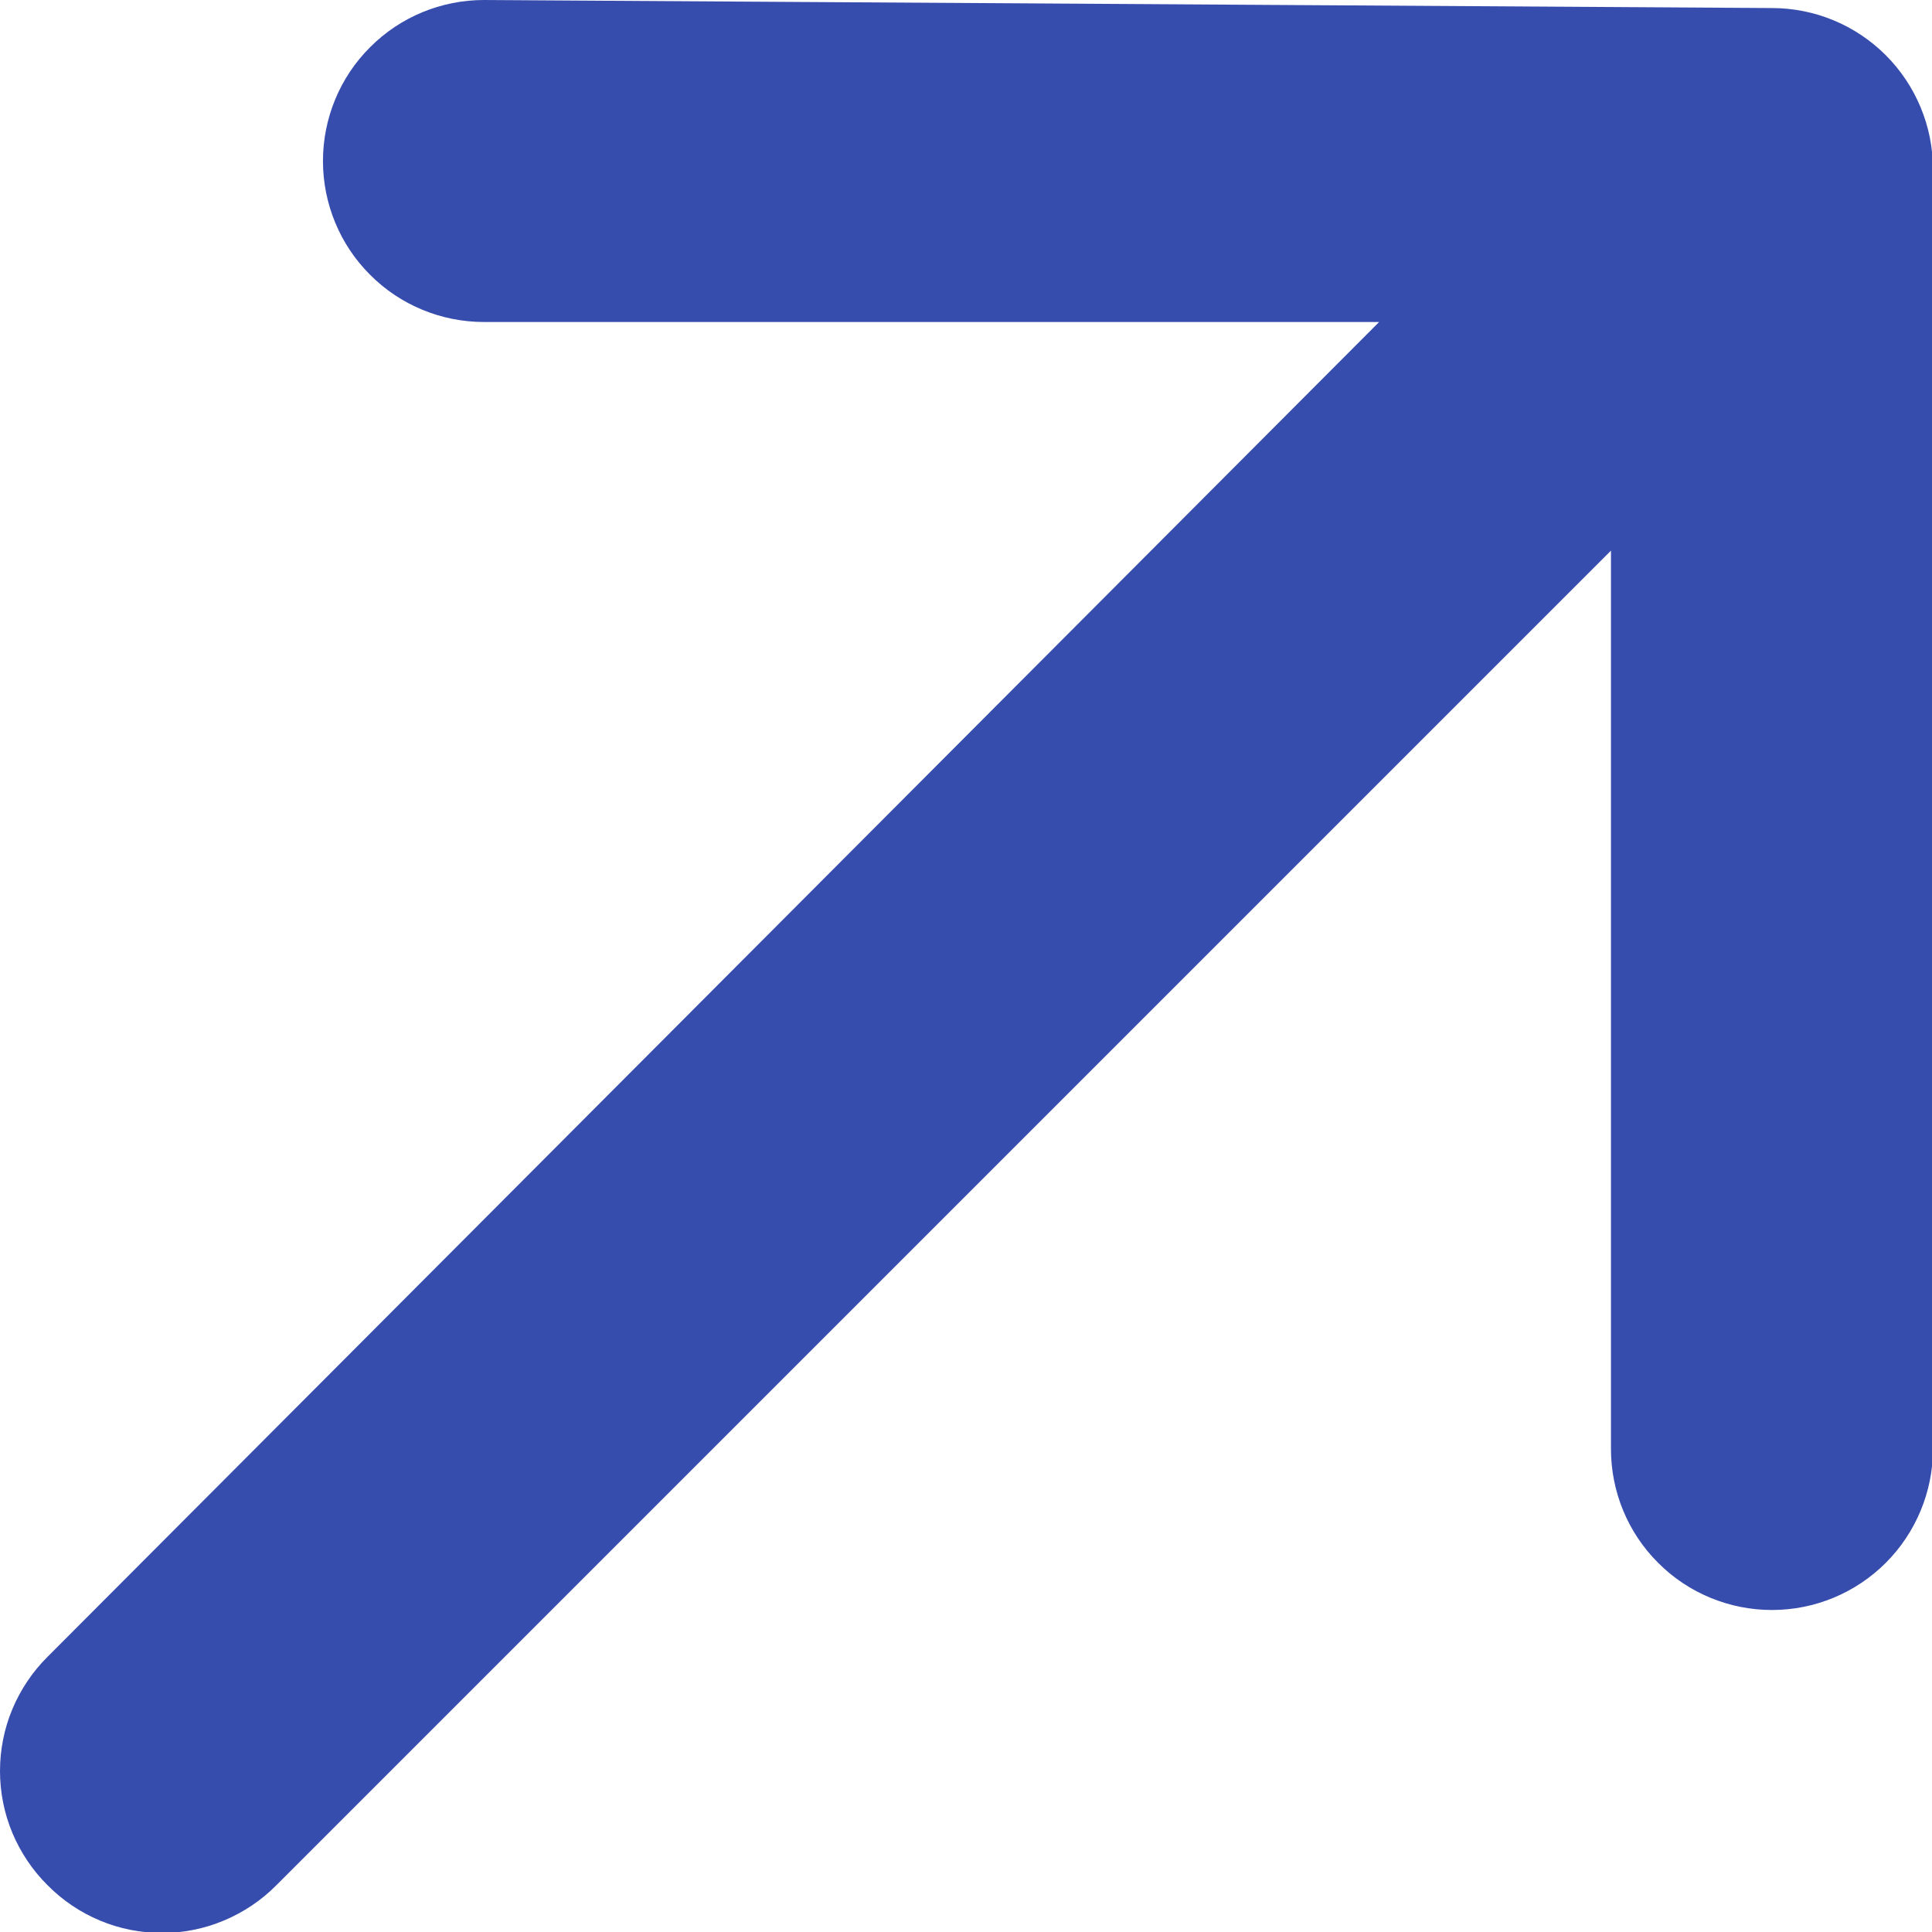
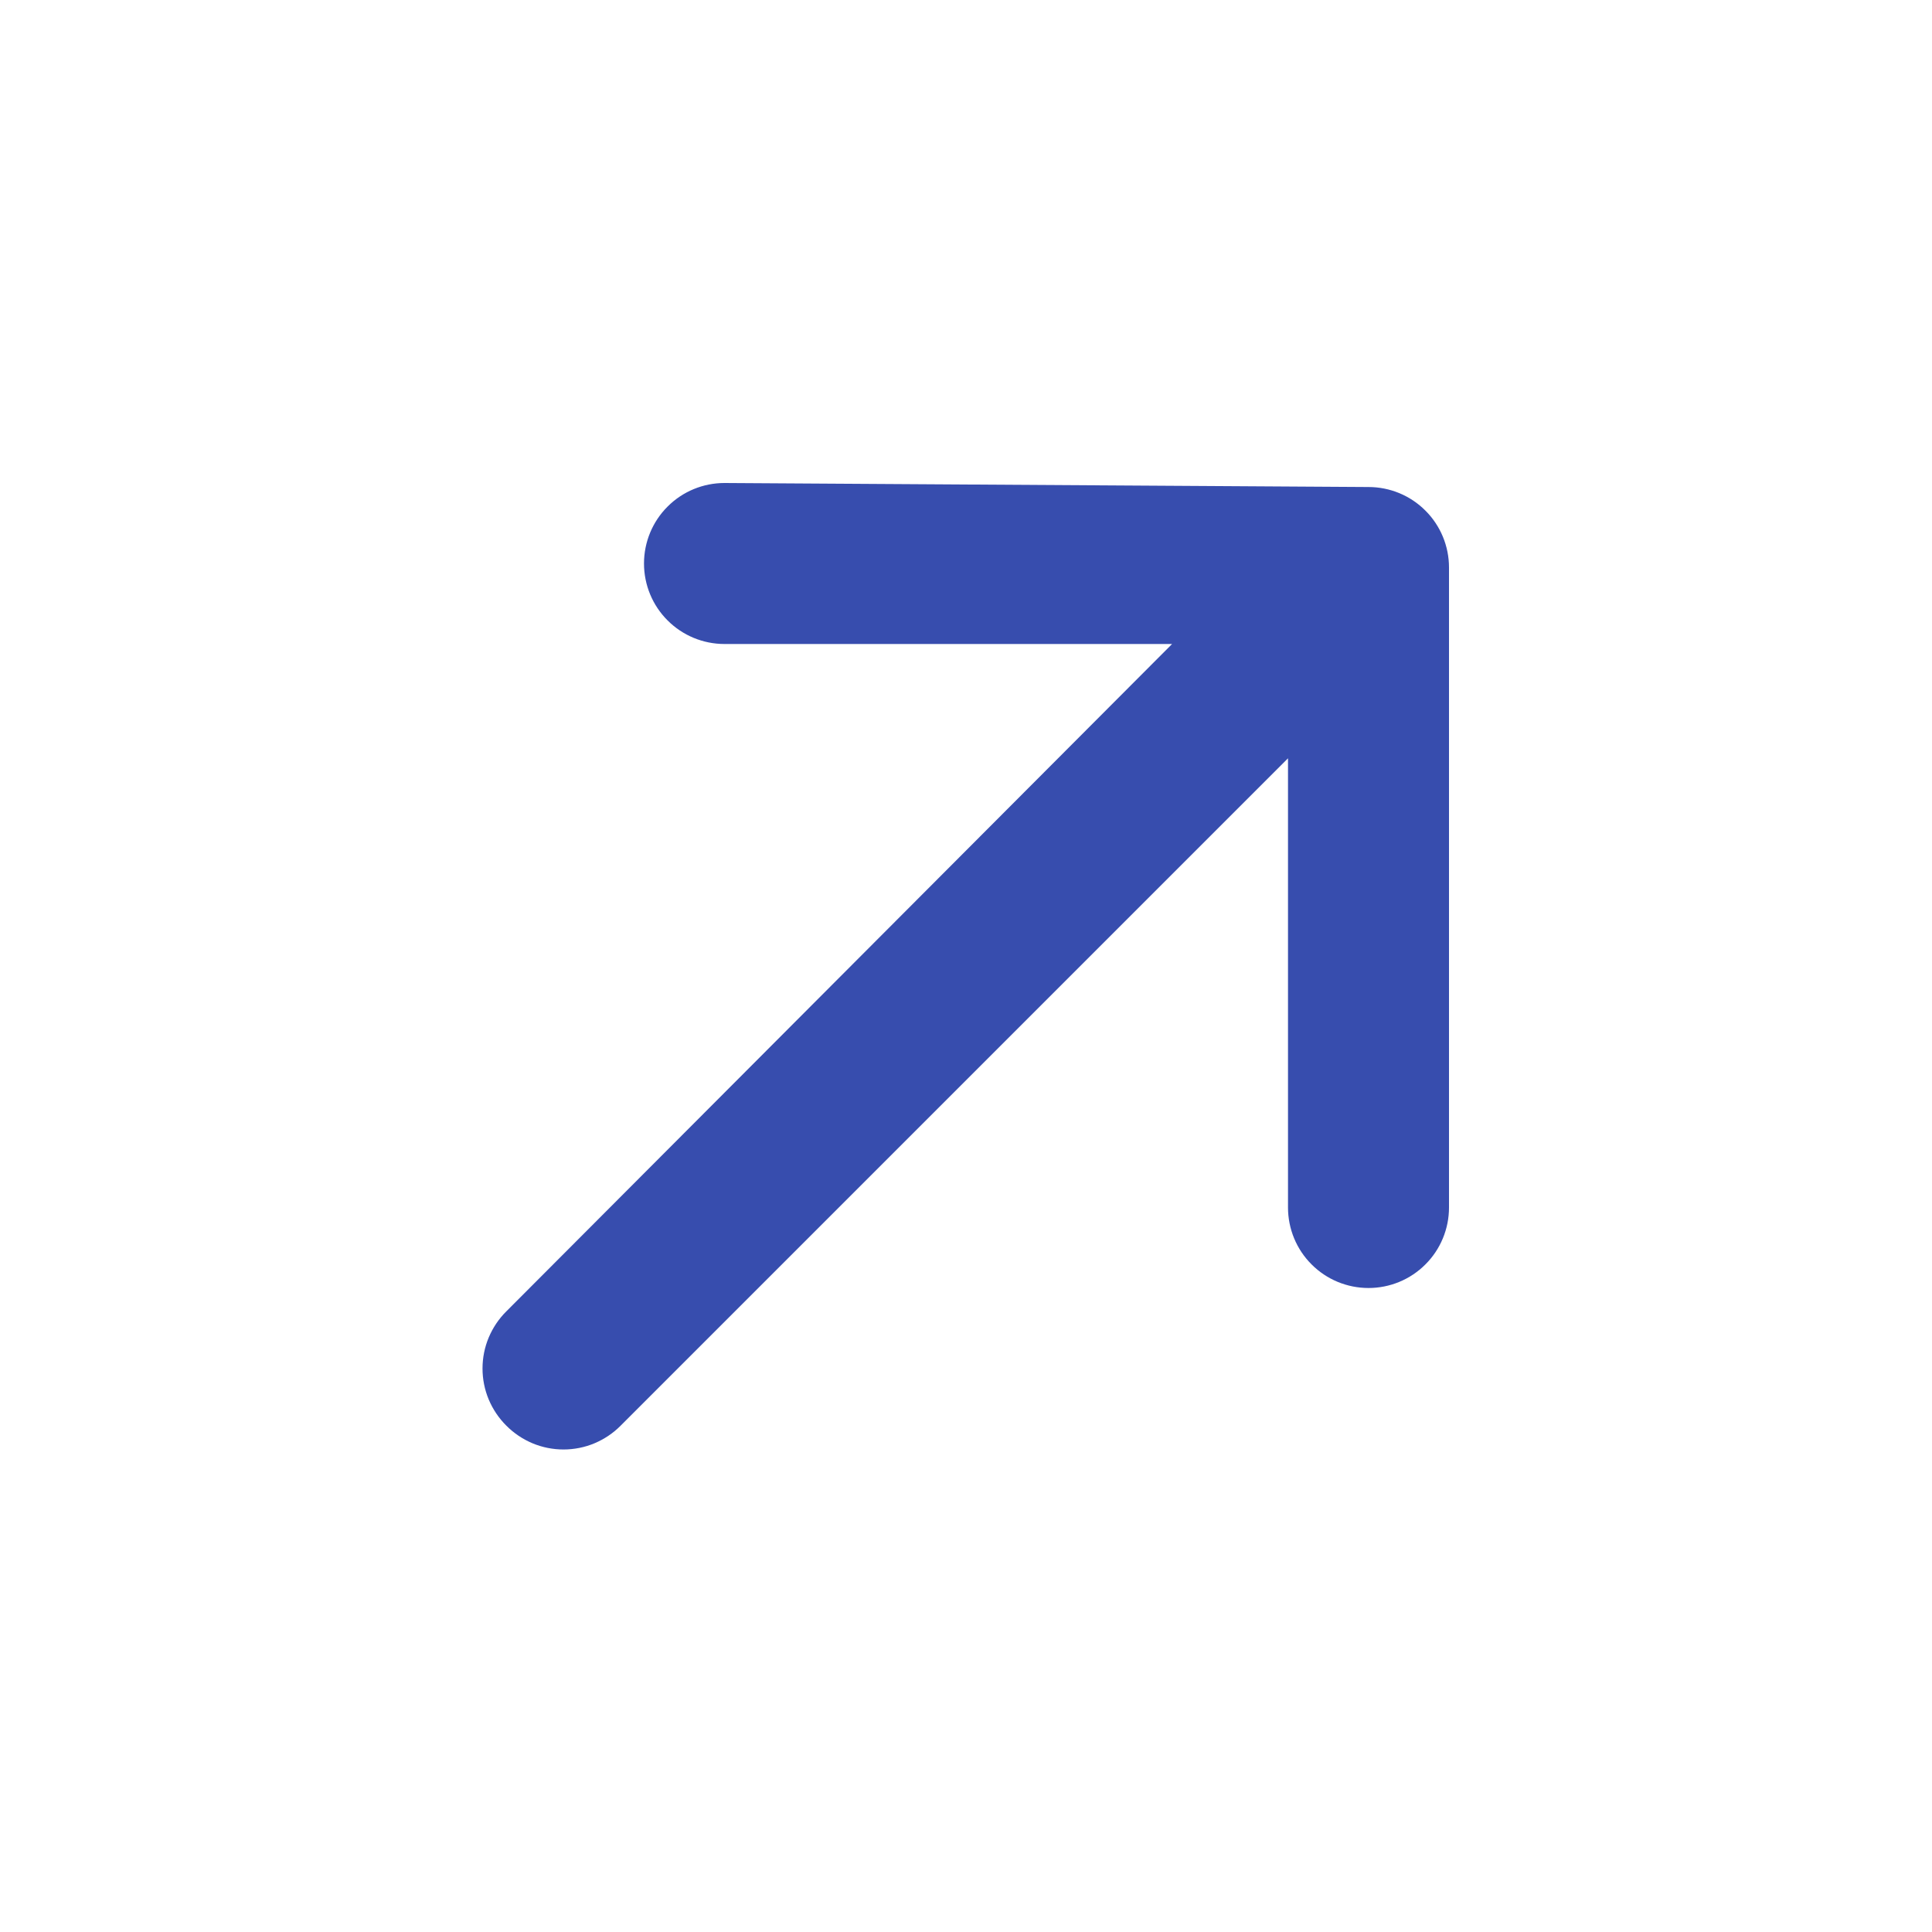
- <svg xmlns="http://www.w3.org/2000/svg" width="12" height="12" viewBox="0 0 12 12" fill="none">
-   <path d="M12.006 1.05C12.006 0.785 11.9 0.53 11.713 0.343C11.525 0.155 11.271 0.05 11.006 0.05L3.006 0C2.741 0 2.486 0.105 2.299 0.293C2.111 0.48 2.006 0.735 2.006 1C2.006 1.265 2.111 1.52 2.299 1.707C2.486 1.895 2.741 2 3.006 2H8.566L0.296 10.29C0.202 10.383 0.128 10.494 0.077 10.615C0.026 10.737 0 10.868 0 11C0 11.132 0.026 11.263 0.077 11.385C0.128 11.506 0.202 11.617 0.296 11.71C0.389 11.804 0.499 11.878 0.621 11.929C0.743 11.98 0.874 12.006 1.006 12.006C1.138 12.006 1.269 11.98 1.39 11.929C1.512 11.878 1.623 11.804 1.716 11.71L10.006 3.42V9C10.006 9.265 10.111 9.52 10.299 9.707C10.486 9.895 10.741 10 11.006 10C11.271 10 11.525 9.895 11.713 9.707C11.9 9.52 12.006 9.265 12.006 9V1.05Z" fill="#374DAE" />
+ <svg xmlns="http://www.w3.org/2000/svg" preserveAspectRatio="none" overflow="visible" style="display: block;" width="24" height="24" viewBox="0 0 24 24" fill="none">
+   <g id="eva:diagonal-arrow-right-up-outline">
+     <path id="Vector" d="M18 7.05C18 6.785 17.895 6.53 17.707 6.343C17.52 6.155 17.265 6.05 17 6.05L9 6C8.735 6 8.48 6.105 8.293 6.293C8.105 6.48 8 6.735 8 7C8 7.265 8.105 7.52 8.293 7.707C8.48 7.895 8.735 8 9 8H14.56L6.29 16.29C6.196 16.383 6.122 16.494 6.071 16.615C6.02 16.737 5.994 16.868 5.994 17C5.994 17.132 6.02 17.263 6.071 17.385C6.122 17.506 6.196 17.617 6.29 17.71C6.383 17.804 6.494 17.878 6.615 17.929C6.737 17.98 6.868 18.006 7 18.006C7.132 18.006 7.263 17.98 7.385 17.929C7.506 17.878 7.617 17.804 7.71 17.71L16 9.42V15C16 15.265 16.105 15.52 16.293 15.707C16.48 15.895 16.735 16 17 16C17.265 16 17.52 15.895 17.707 15.707C17.895 15.52 18 15.265 18 15V7.05Z" fill="#374DAE" />
+   </g>
</svg>
